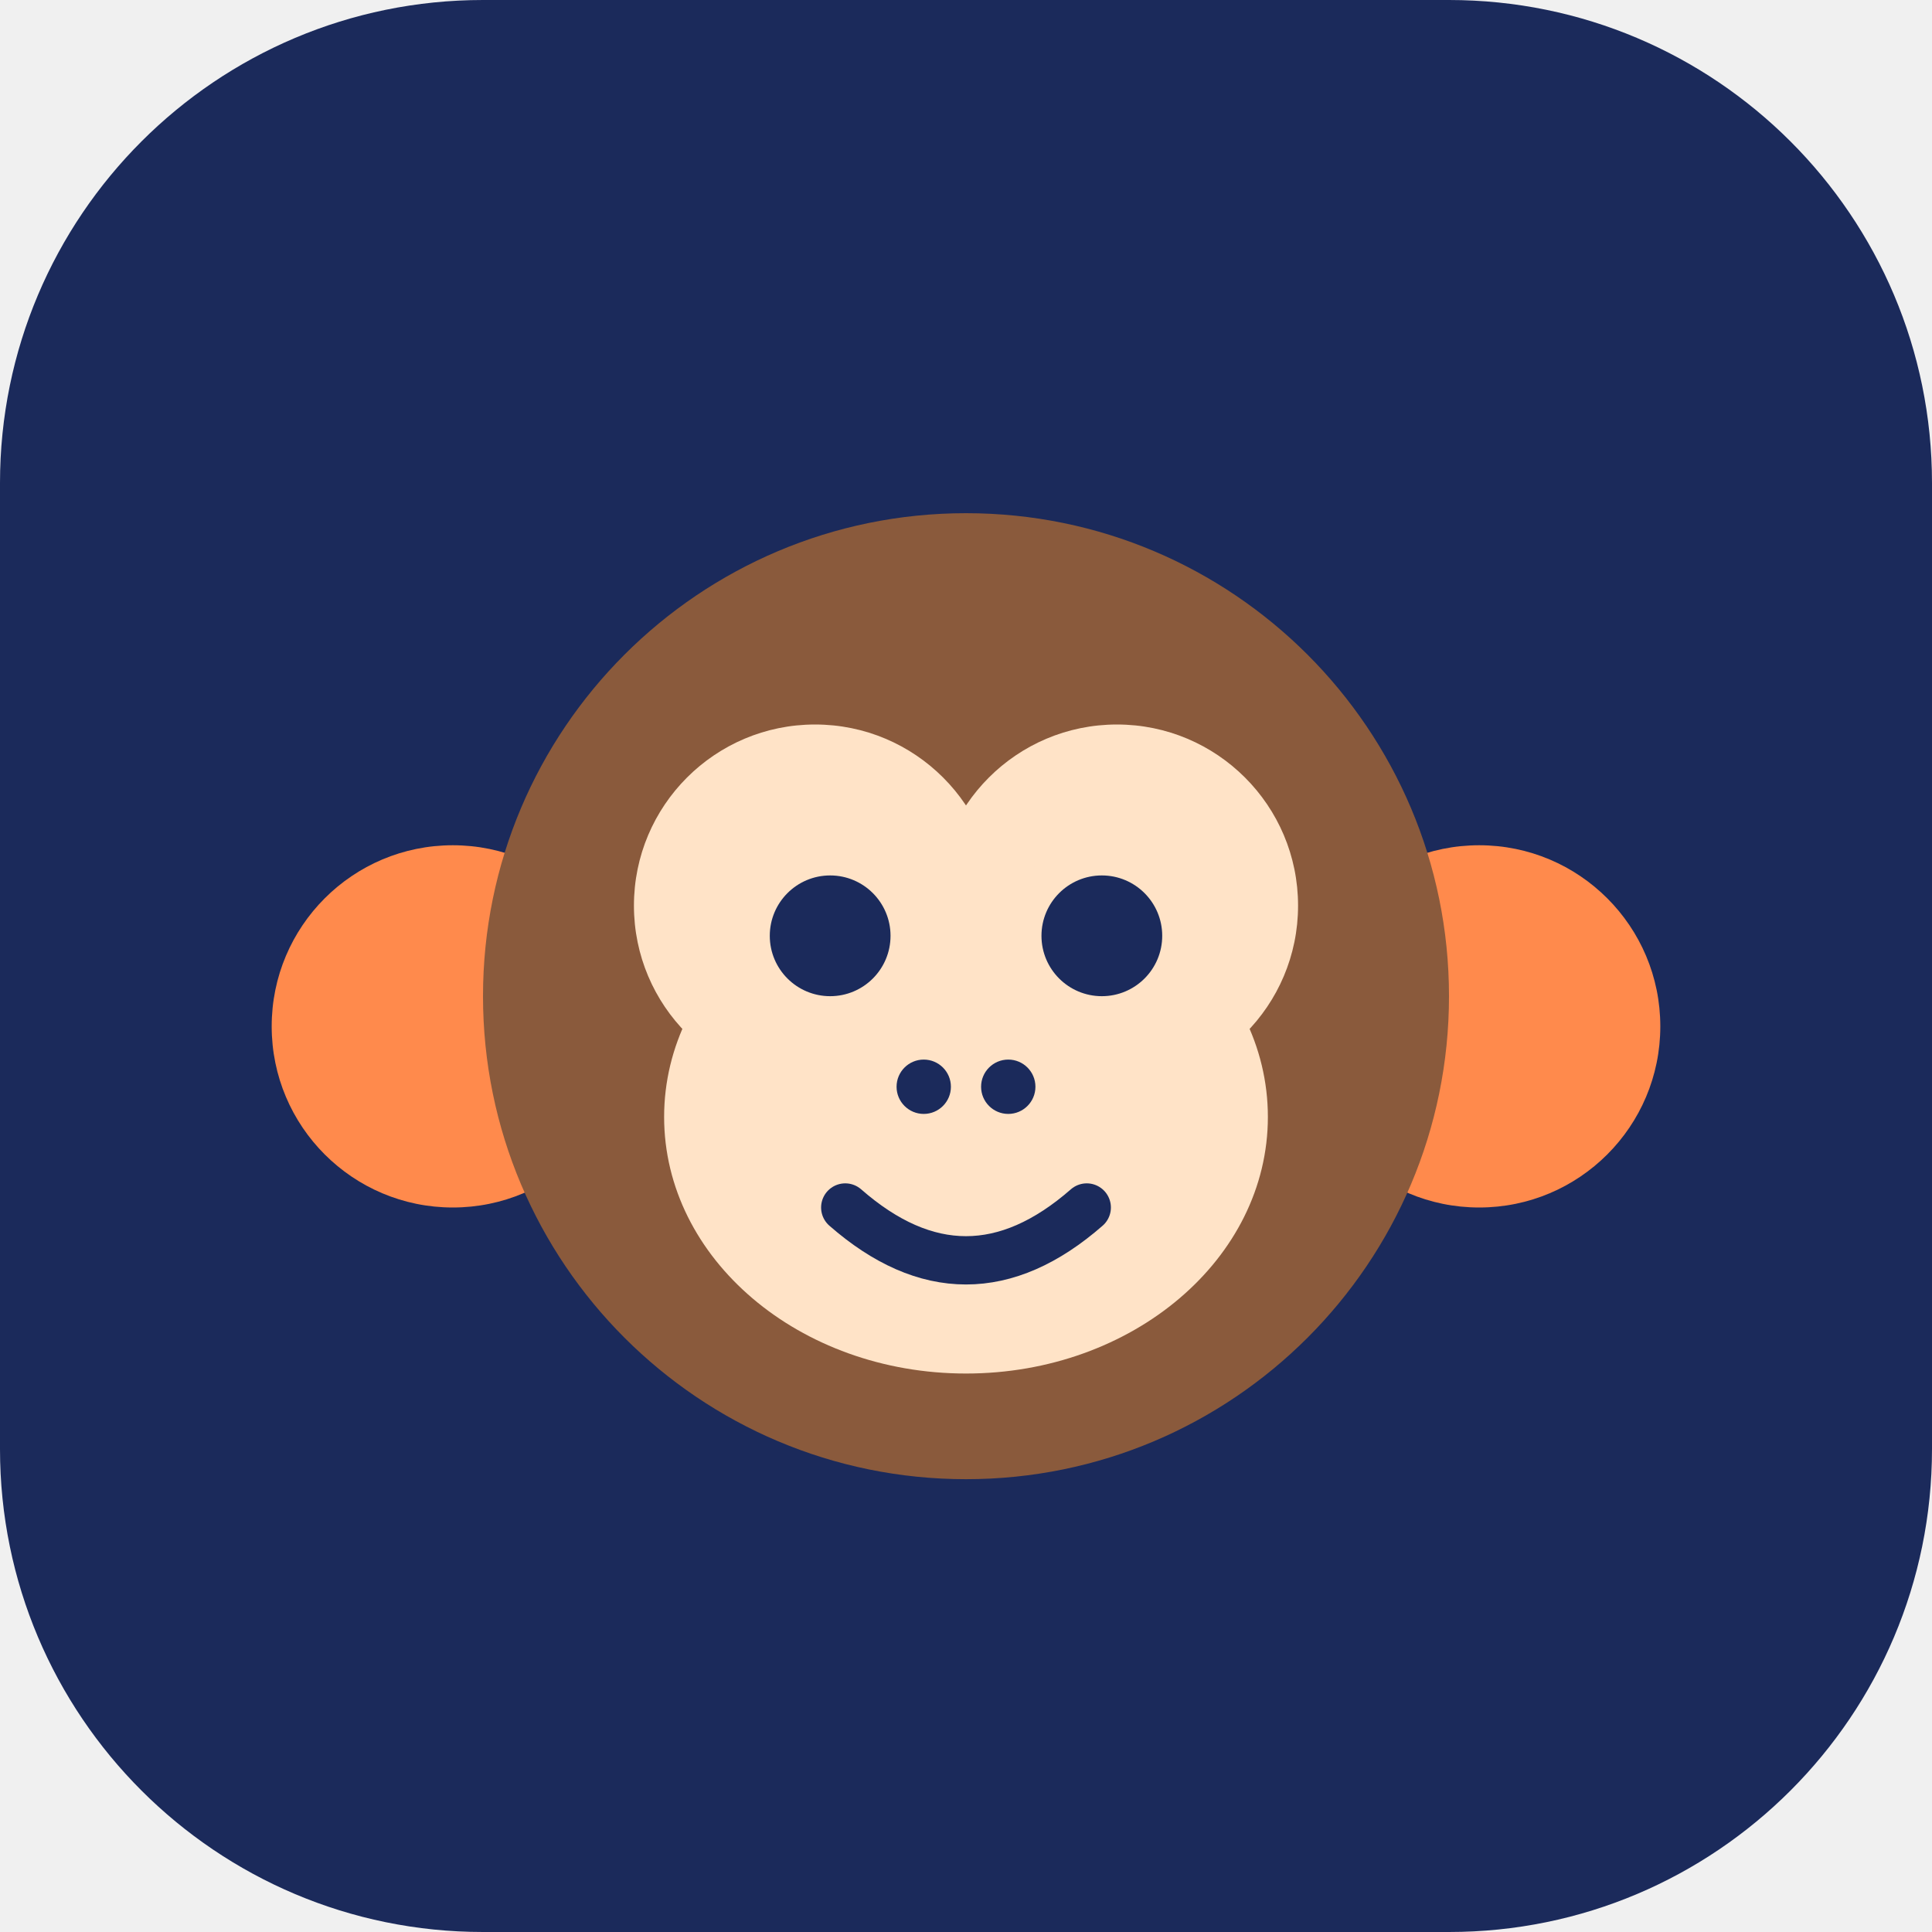
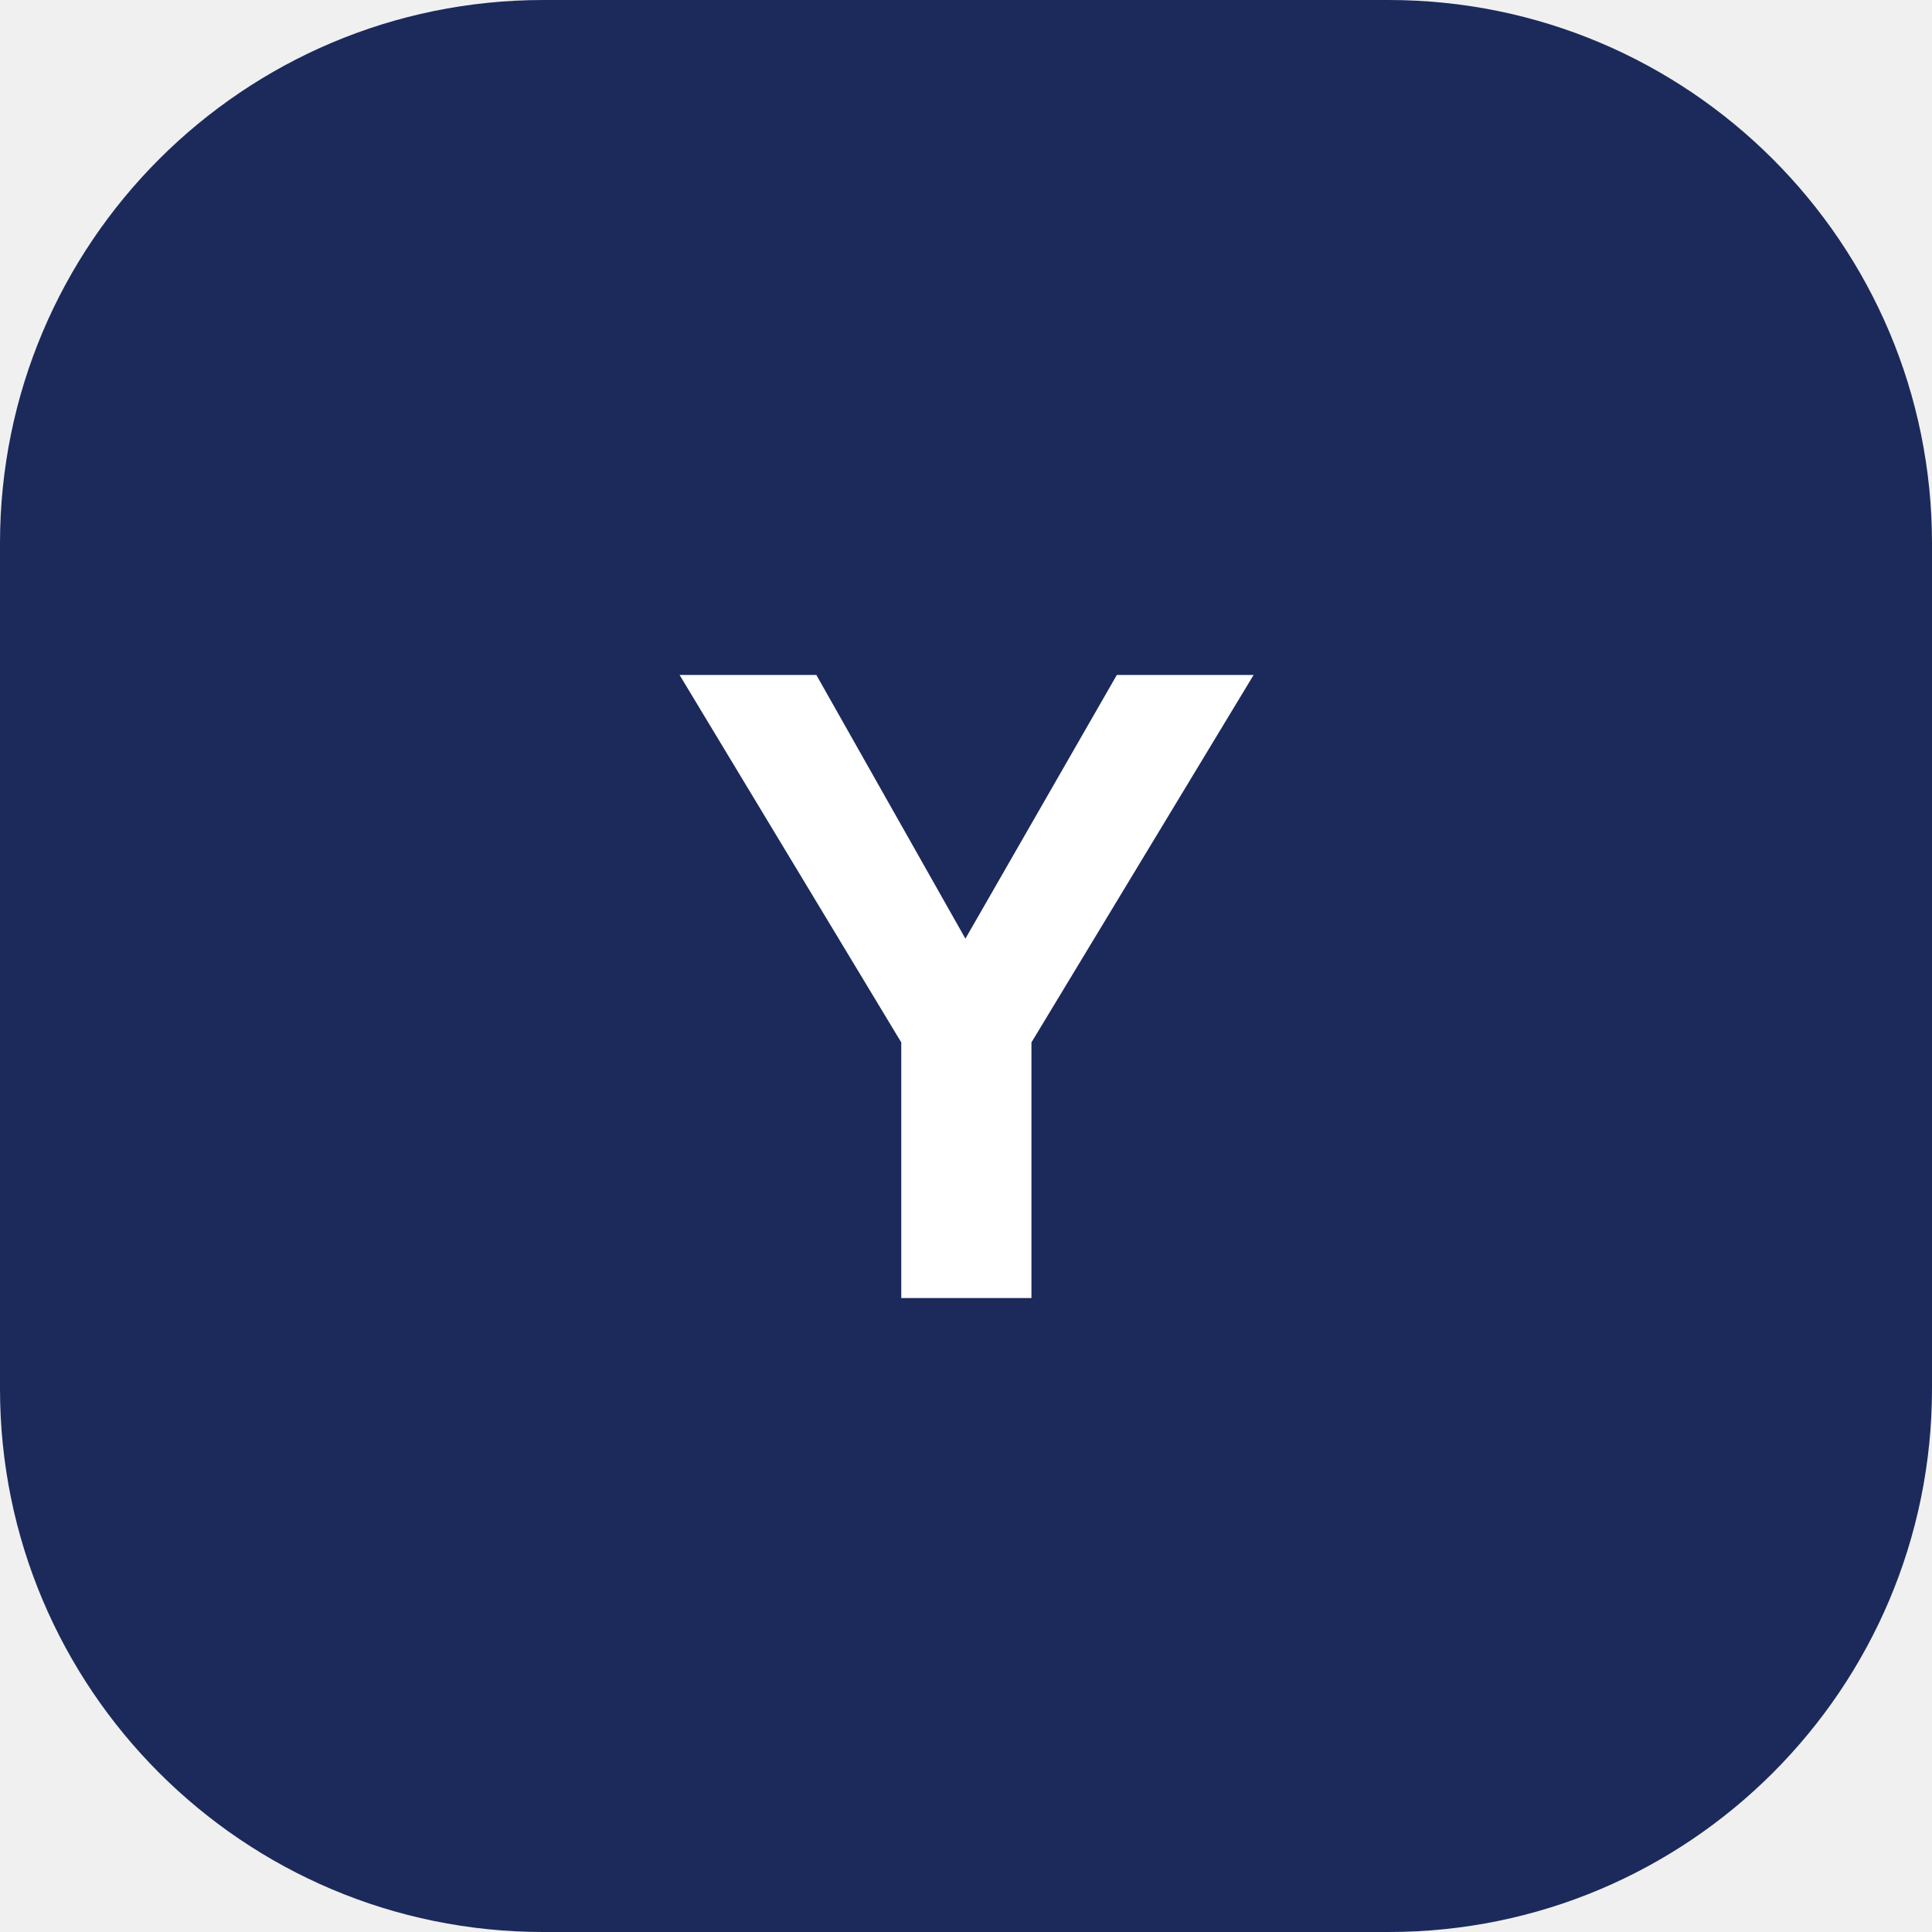
- <svg xmlns="http://www.w3.org/2000/svg" width="64" height="64" viewBox="0 0 64 64" role="img" aria-label="FinDock Gibbons">
-   <rect width="64" height="64" rx="16" fill="#1B2A5B" />
-   <circle cx="15" cy="34" r="6" fill="#FF8A4C" />
-   <circle cx="49" cy="34" r="6" fill="#FF8A4C" />
-   <circle cx="32" cy="33" r="16" fill="#8A5A3C" />
-   <circle cx="27" cy="30" r="6" fill="#FFE3C7" />
-   <circle cx="37" cy="30" r="6" fill="#FFE3C7" />
-   <ellipse cx="32" cy="37" rx="10" ry="8.5" fill="#FFE3C7" />
-   <circle cx="27.5" cy="31" r="2" fill="#1B2A5B" />
-   <circle cx="36.5" cy="31" r="2" fill="#1B2A5B" />
-   <circle cx="30.6" cy="36" r="0.9" fill="#1B2A5B" />
-   <circle cx="33.4" cy="36" r="0.9" fill="#1B2A5B" />
-   <path d="M28 40 Q32 43.5 36 40" fill="none" stroke="#1B2A5B" stroke-width="1.6" stroke-linecap="round" />
+ <svg xmlns="http://www.w3.org/2000/svg" width="64" height="64" viewBox="0 0 64 64">
+   <rect width="64" height="64" rx="18" fill="#1B2A5B" />
+   <text x="32" y="43" text-anchor="middle" font-family="IBM Plex Sans, Helvetica Neue, Arial, sans-serif" font-size="30" font-weight="700" fill="#FFFFFF">Y</text>
</svg>
